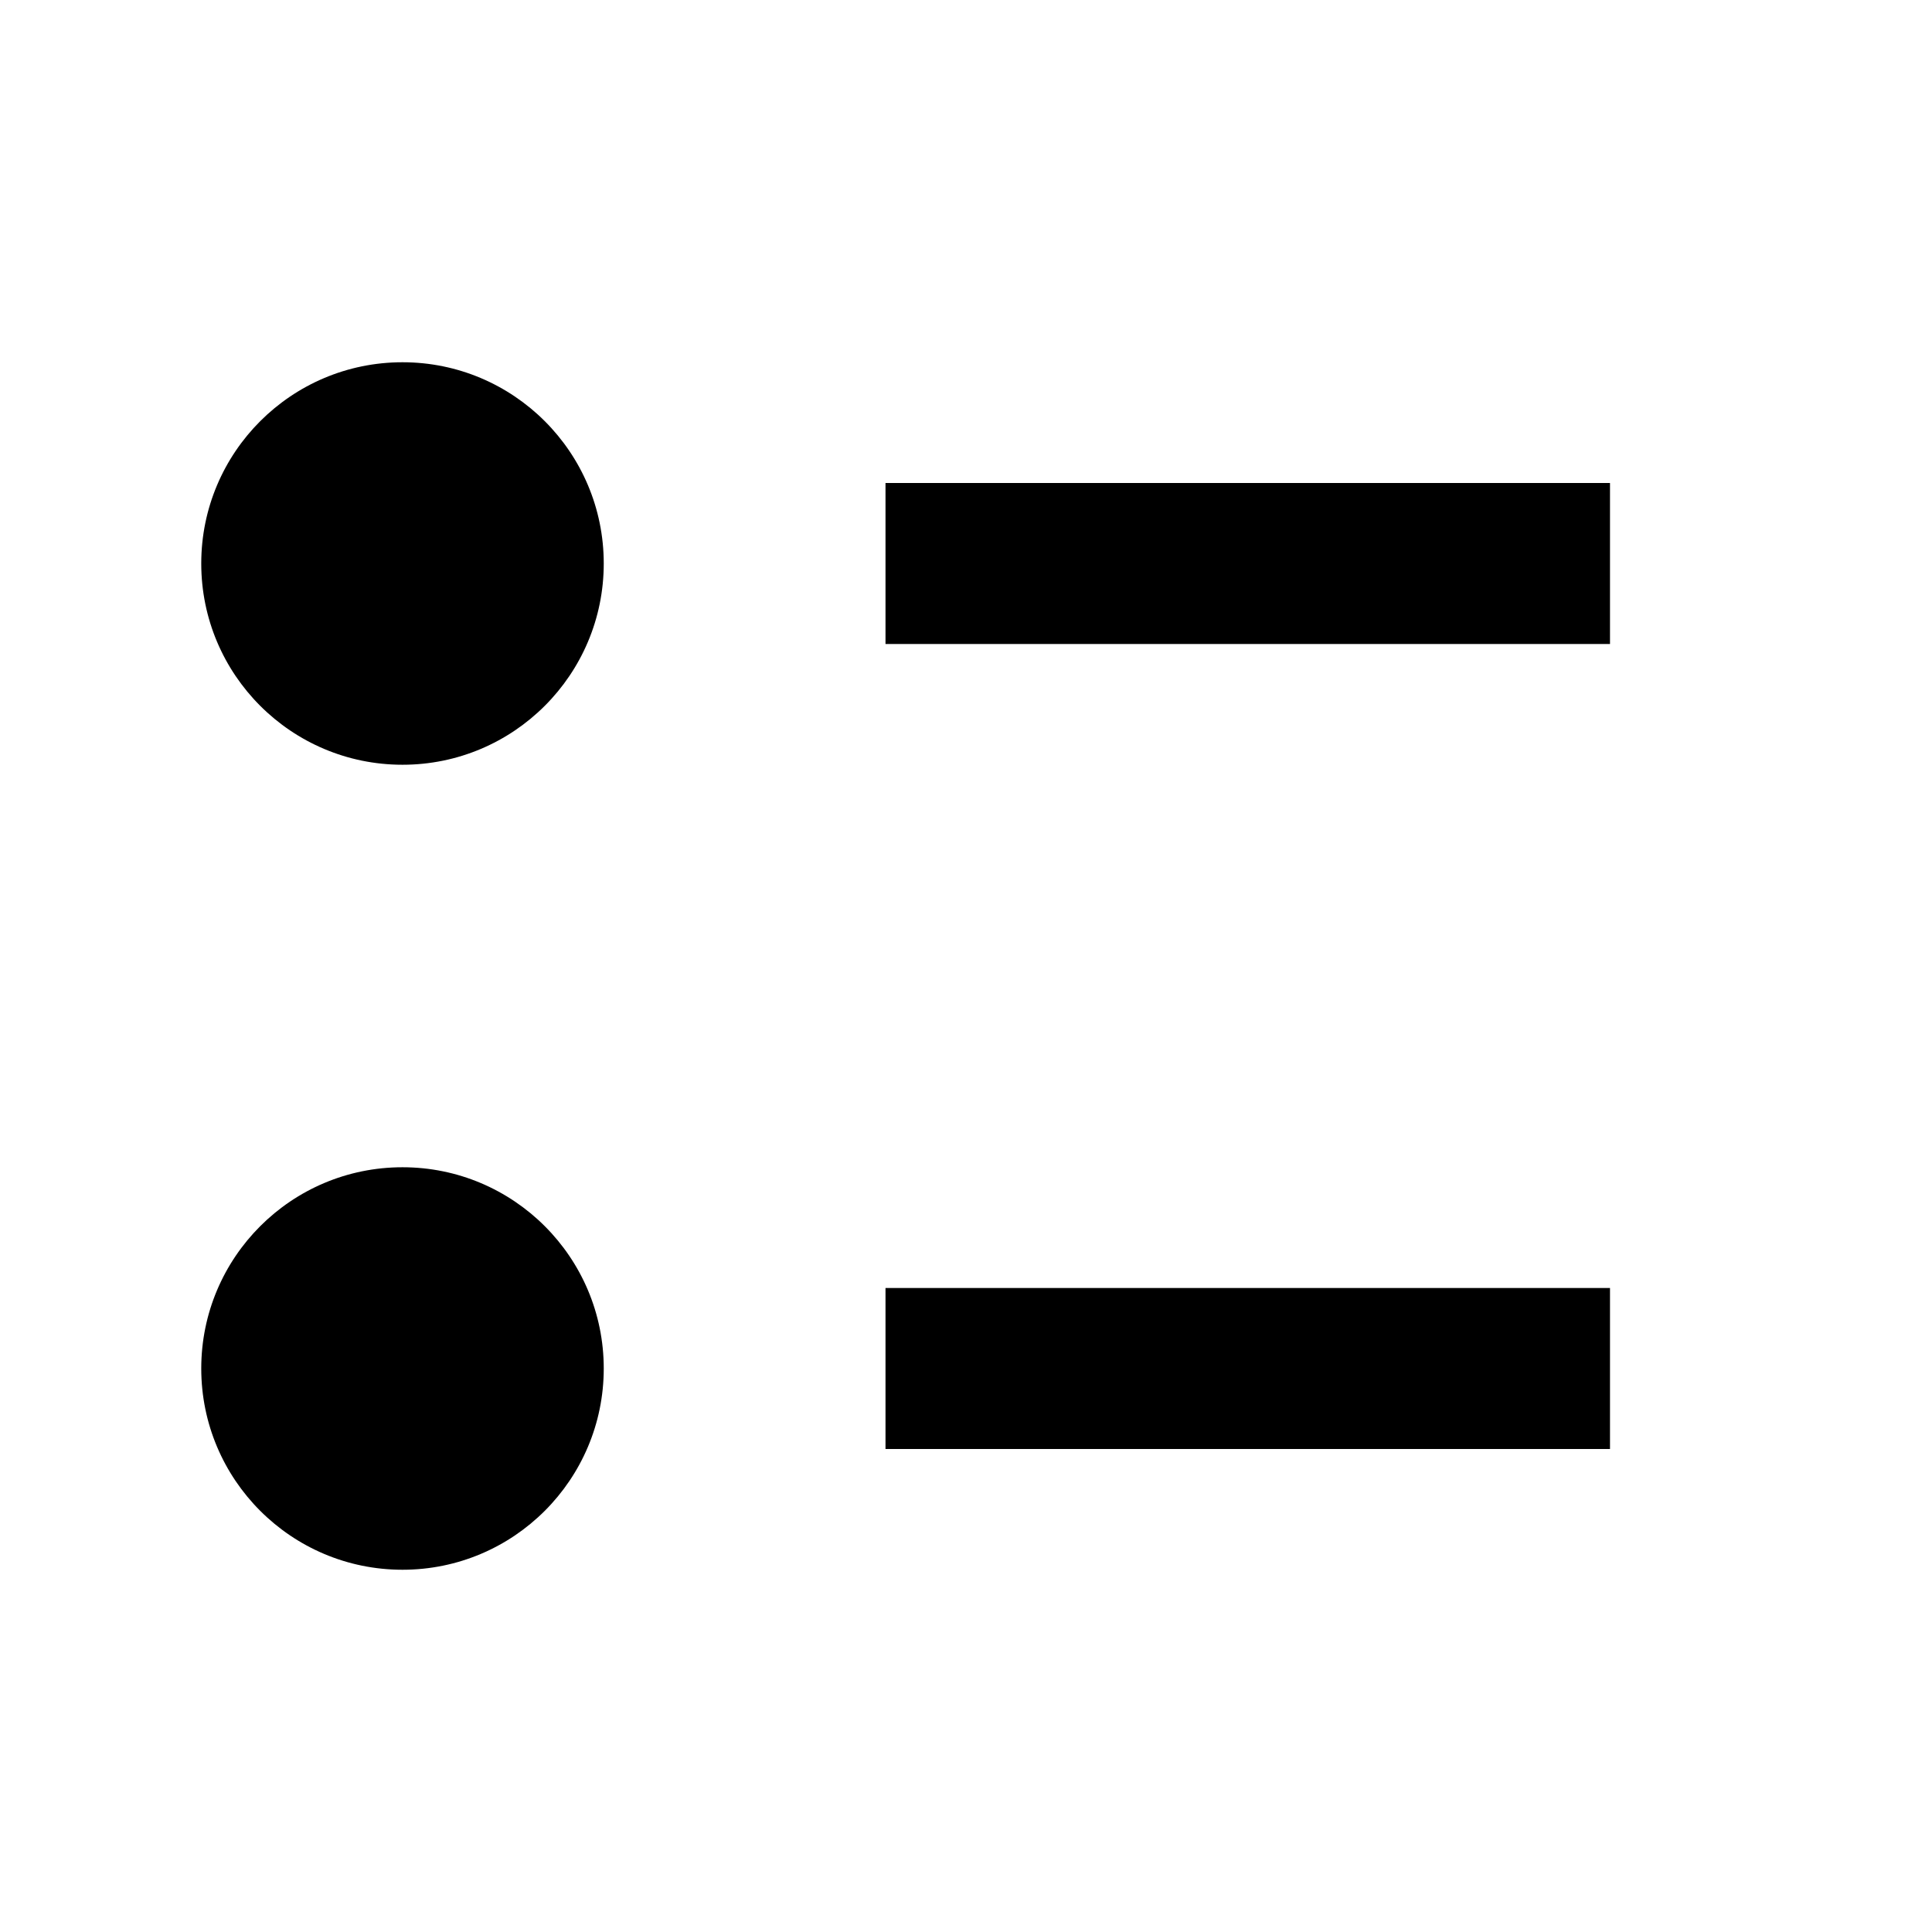
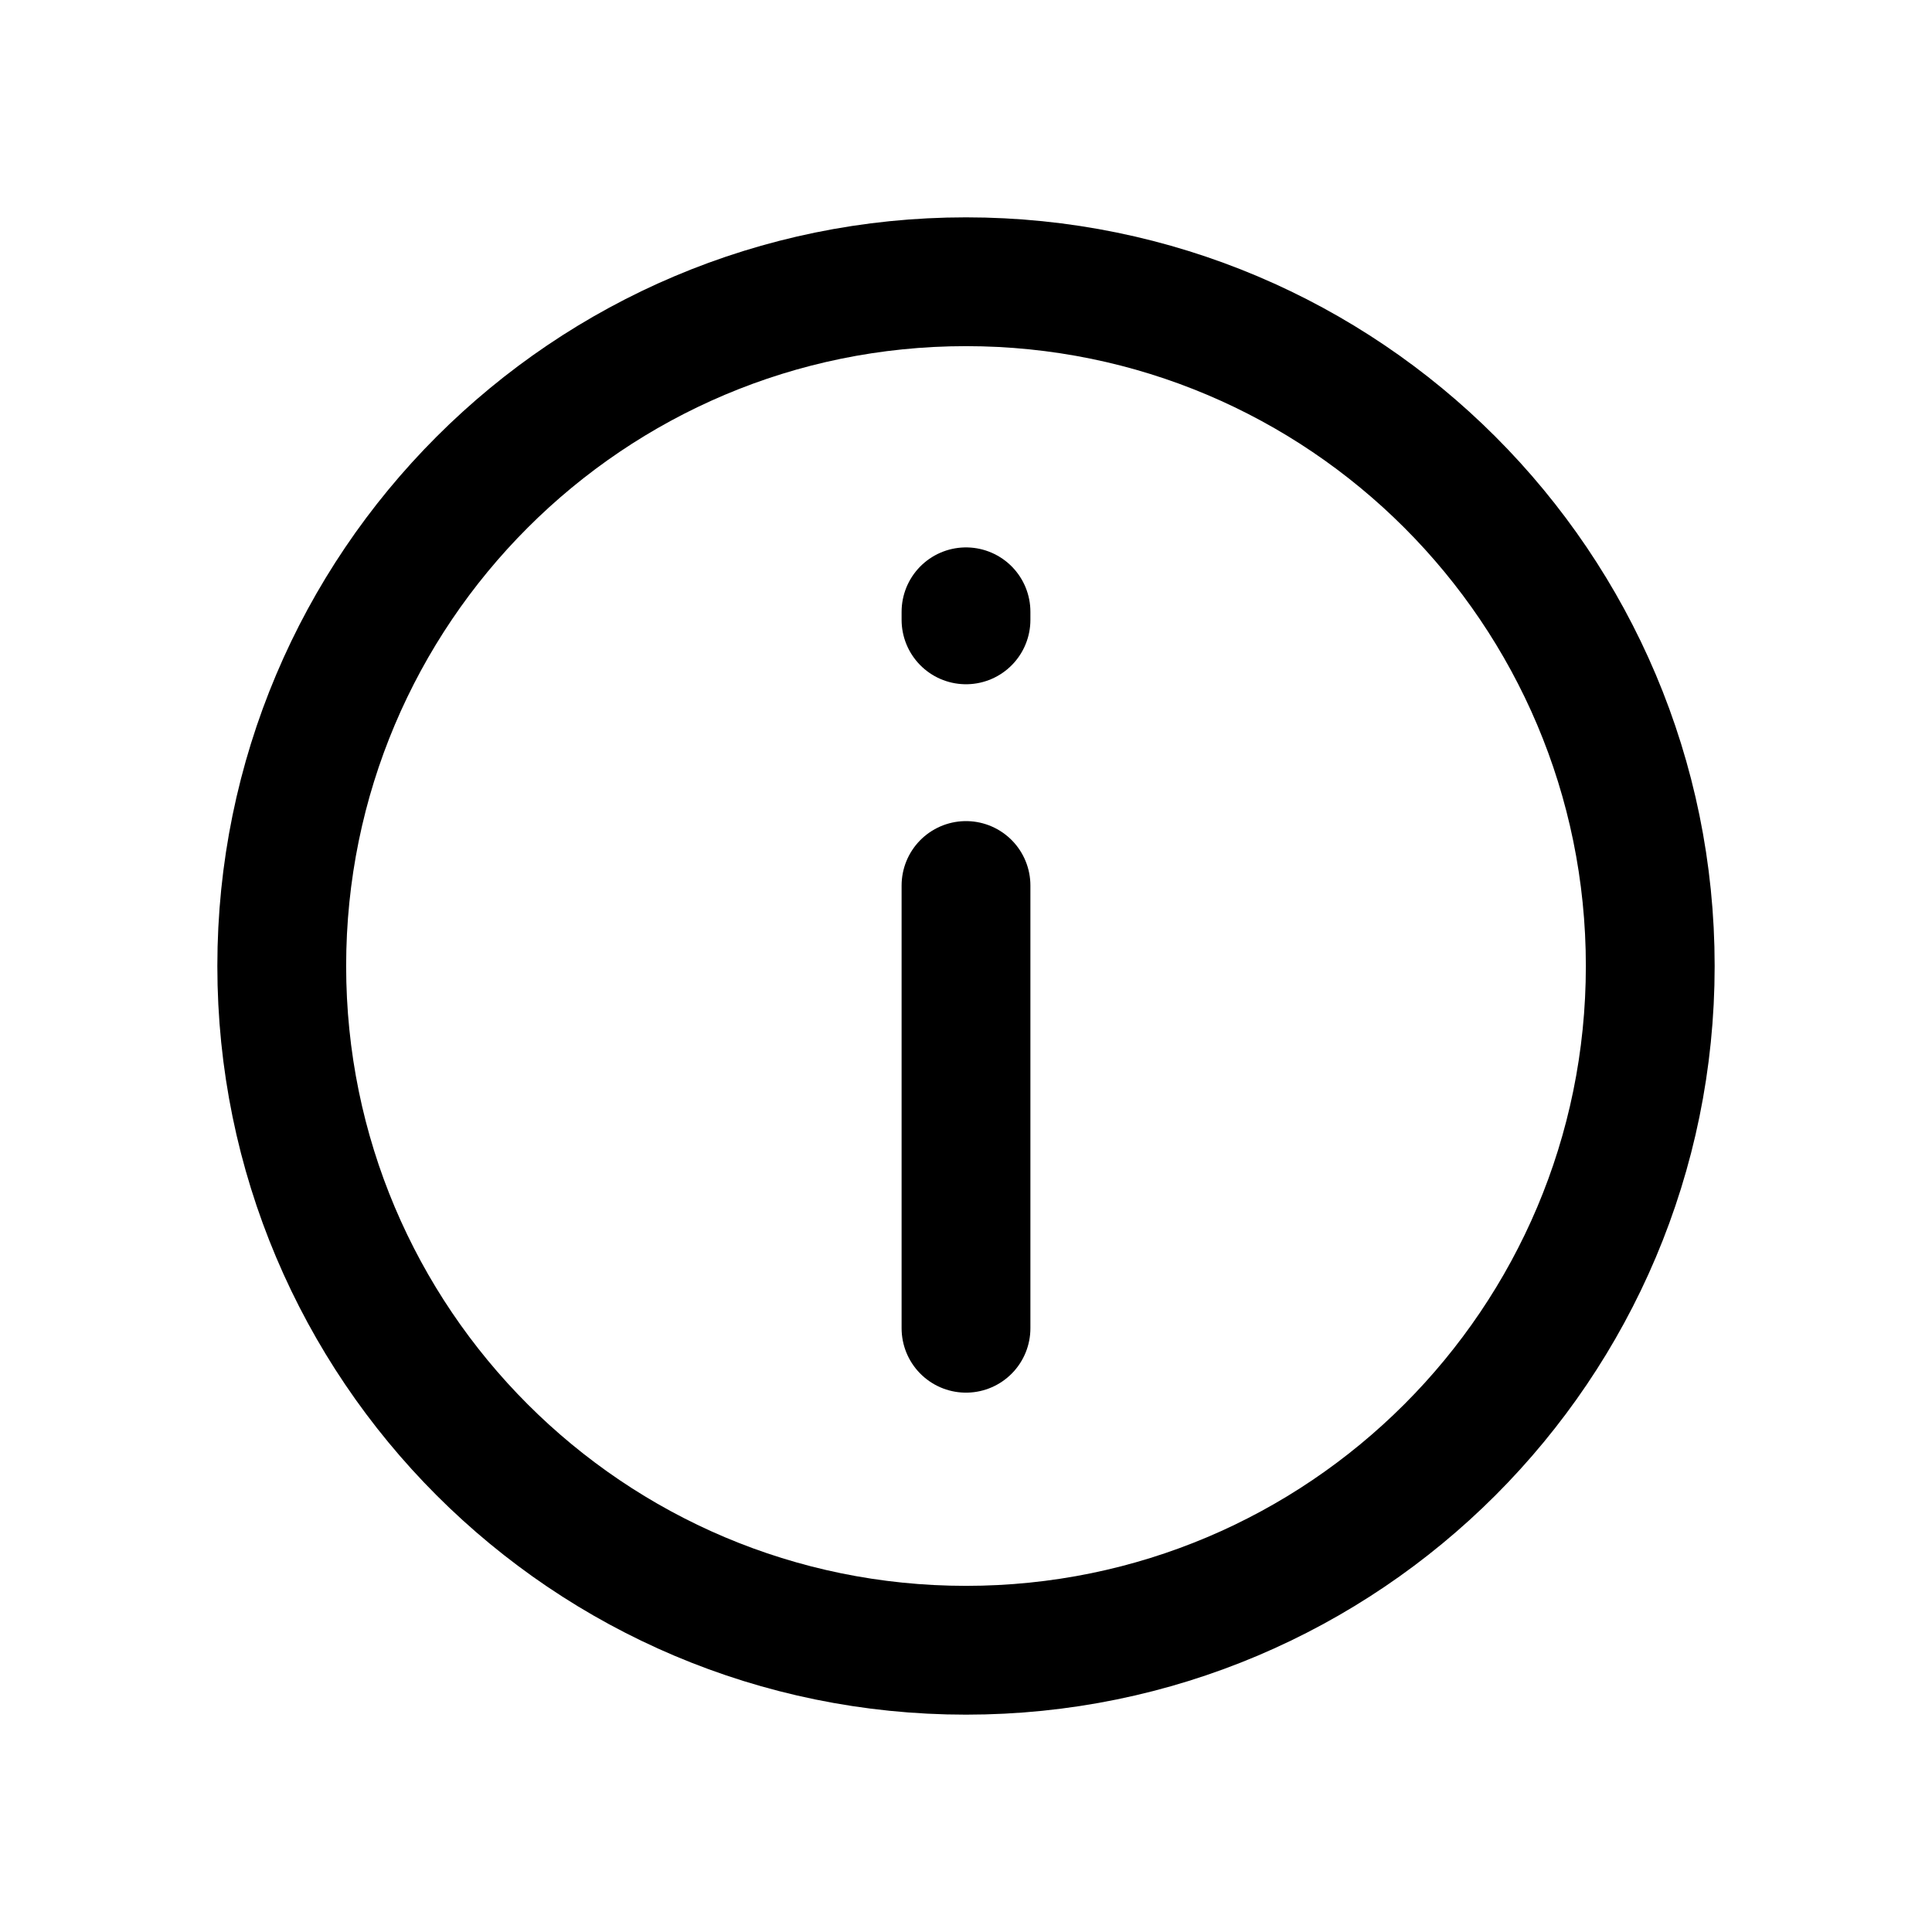
- <svg xmlns="http://www.w3.org/2000/svg" viewBox="0 0 24 24">
-   <path d="M5 4.5a2.5 2.5 0 1 0 0 5 2.5 2.5 0 0 0 0-5Zm0 10a2.5 2.5 0 1 0 0 5 2.5 2.5 0 0 0 0-5ZM11 6h9v2h-9V6Zm0 10h9v2h-9v-2Z" />
+ <svg xmlns="http://www.w3.org/2000/svg" viewBox="0 0 24 24" fill="none" stroke="#000" stroke-width="1.6" stroke-linecap="round" stroke-linejoin="round">
+   <circle cx="12" cy="12" r="8.5" />
+   <path d="M12 11v5.5M12 7.6v.1" />
</svg>
